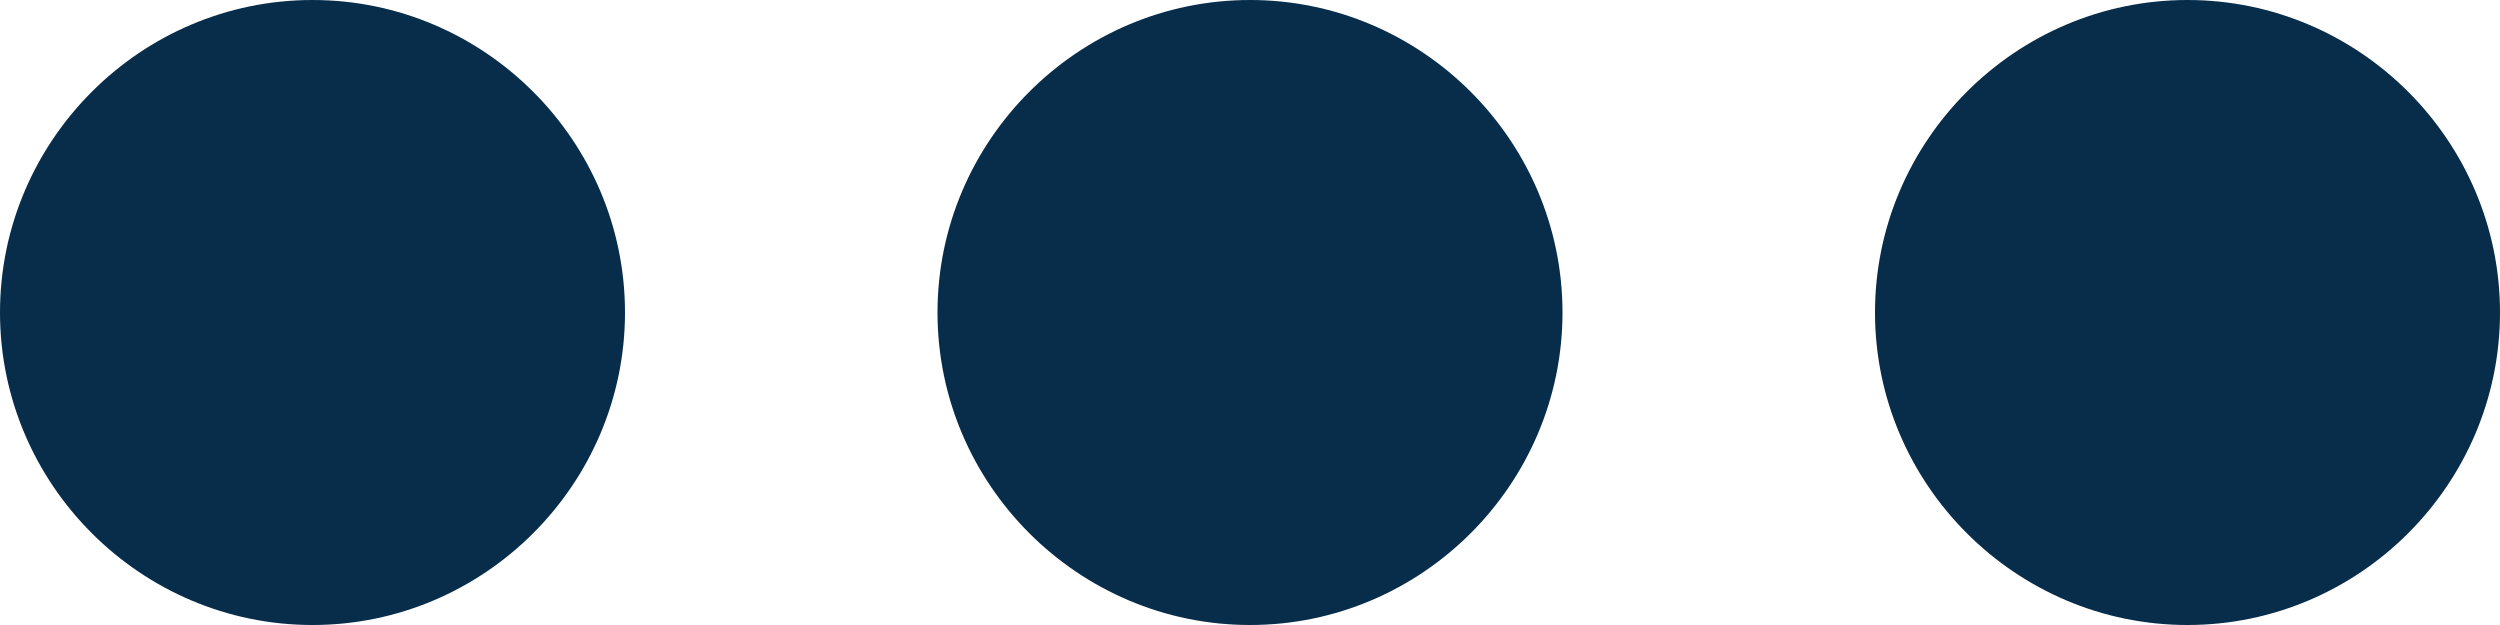
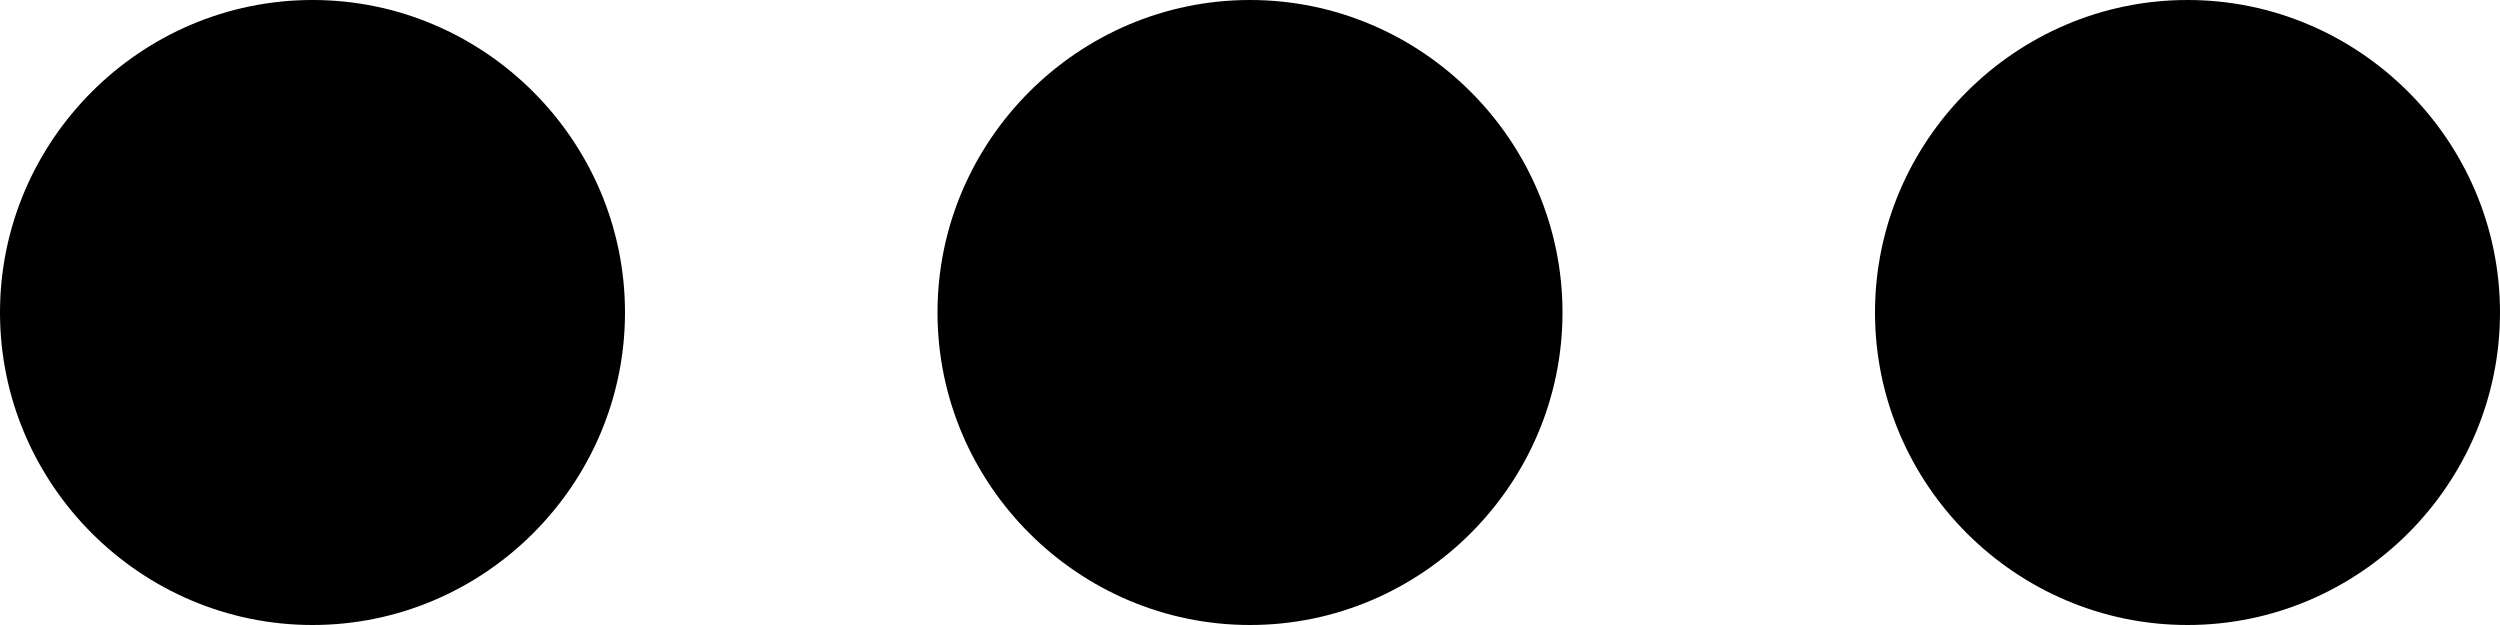
<svg xmlns="http://www.w3.org/2000/svg" width="16" height="4" viewBox="0 0 16 4" fill="none">
-   <path d="M2 0C0.9 0 0 0.9 0 2C0 3.1 0.9 4 2 4C3.1 4 4 3.1 4 2C4 0.9 3.1 0 2 0ZM14 0C12.9 0 12 0.9 12 2C12 3.1 12.9 4 14 4C15.1 4 16 3.1 16 2C16 0.9 15.1 0 14 0ZM8 0C6.9 0 6 0.9 6 2C6 3.1 6.9 4 8 4C9.1 4 10 3.1 10 2C10 0.9 9.1 0 8 0Z" fill="#072D4B" />
+   <path d="M2 0C0.9 0 0 0.9 0 2C0 3.1 0.9 4 2 4C3.1 4 4 3.1 4 2C4 0.9 3.1 0 2 0ZM14 0C12.9 0 12 0.9 12 2C12 3.1 12.9 4 14 4C15.1 4 16 3.1 16 2C16 0.9 15.1 0 14 0ZM8 0C6.9 0 6 0.9 6 2C6 3.1 6.9 4 8 4C9.1 4 10 3.1 10 2C10 0.9 9.1 0 8 0Z" fill="currentColor" />
</svg>
